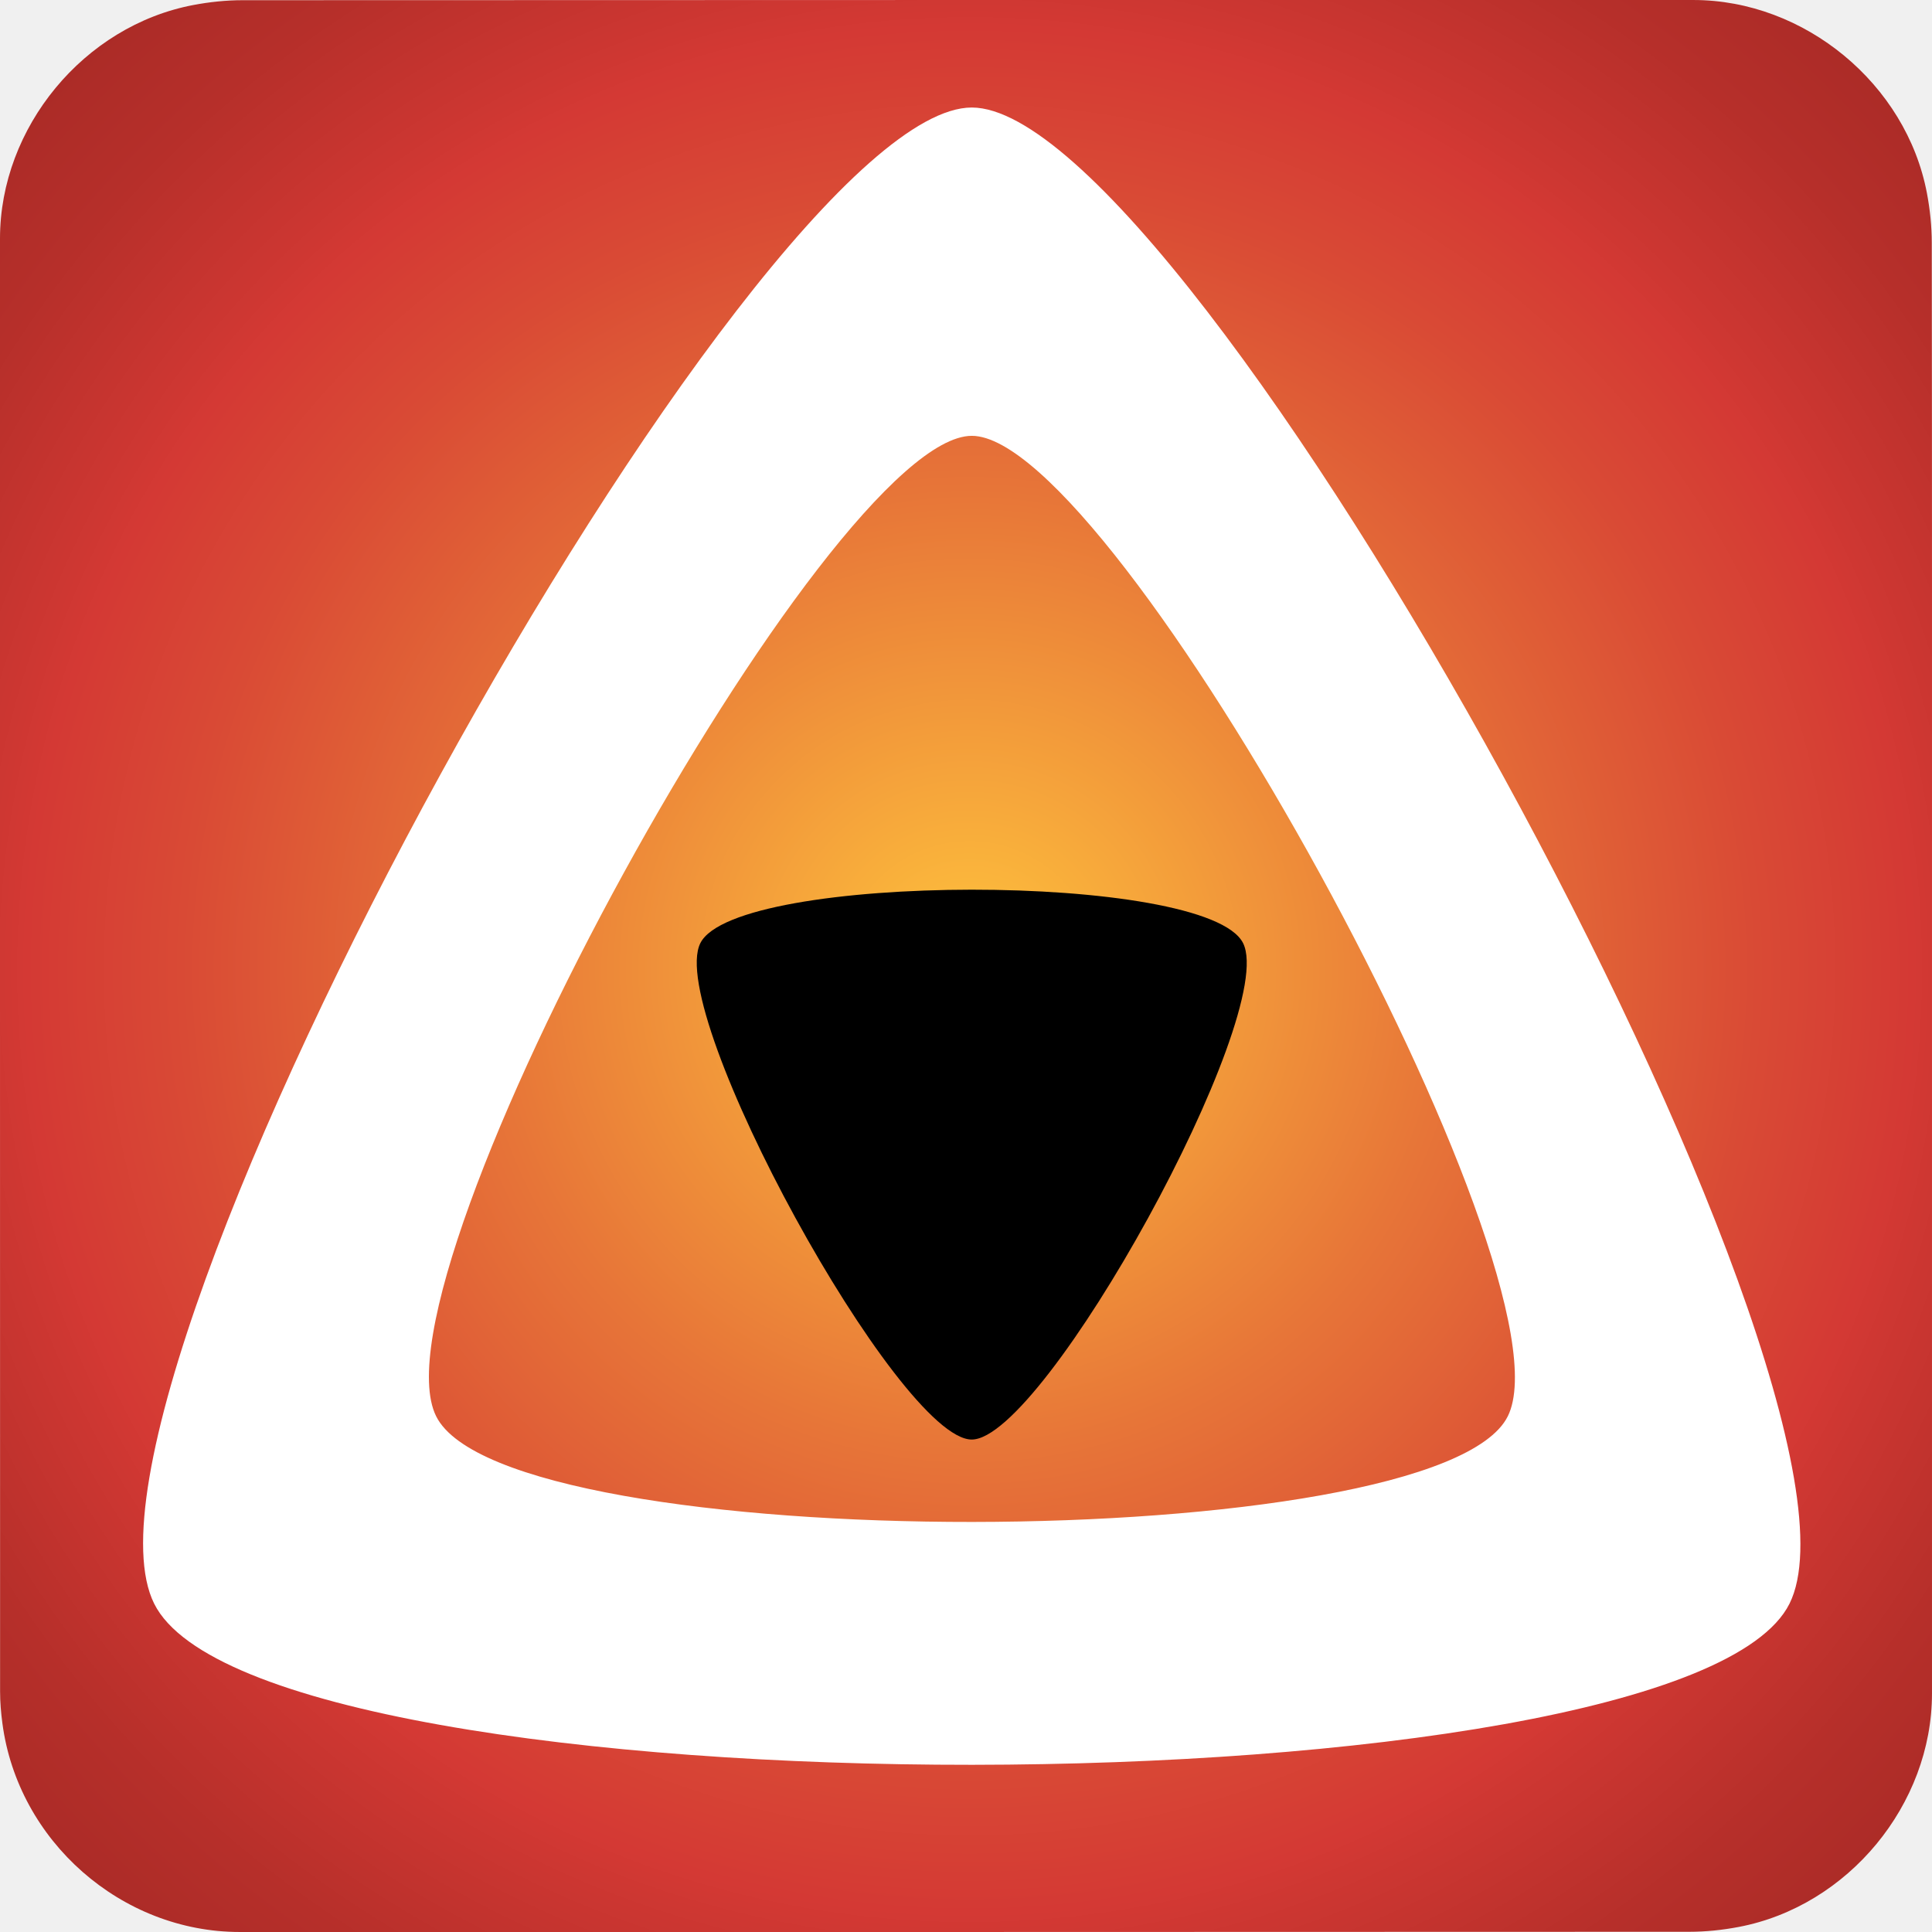
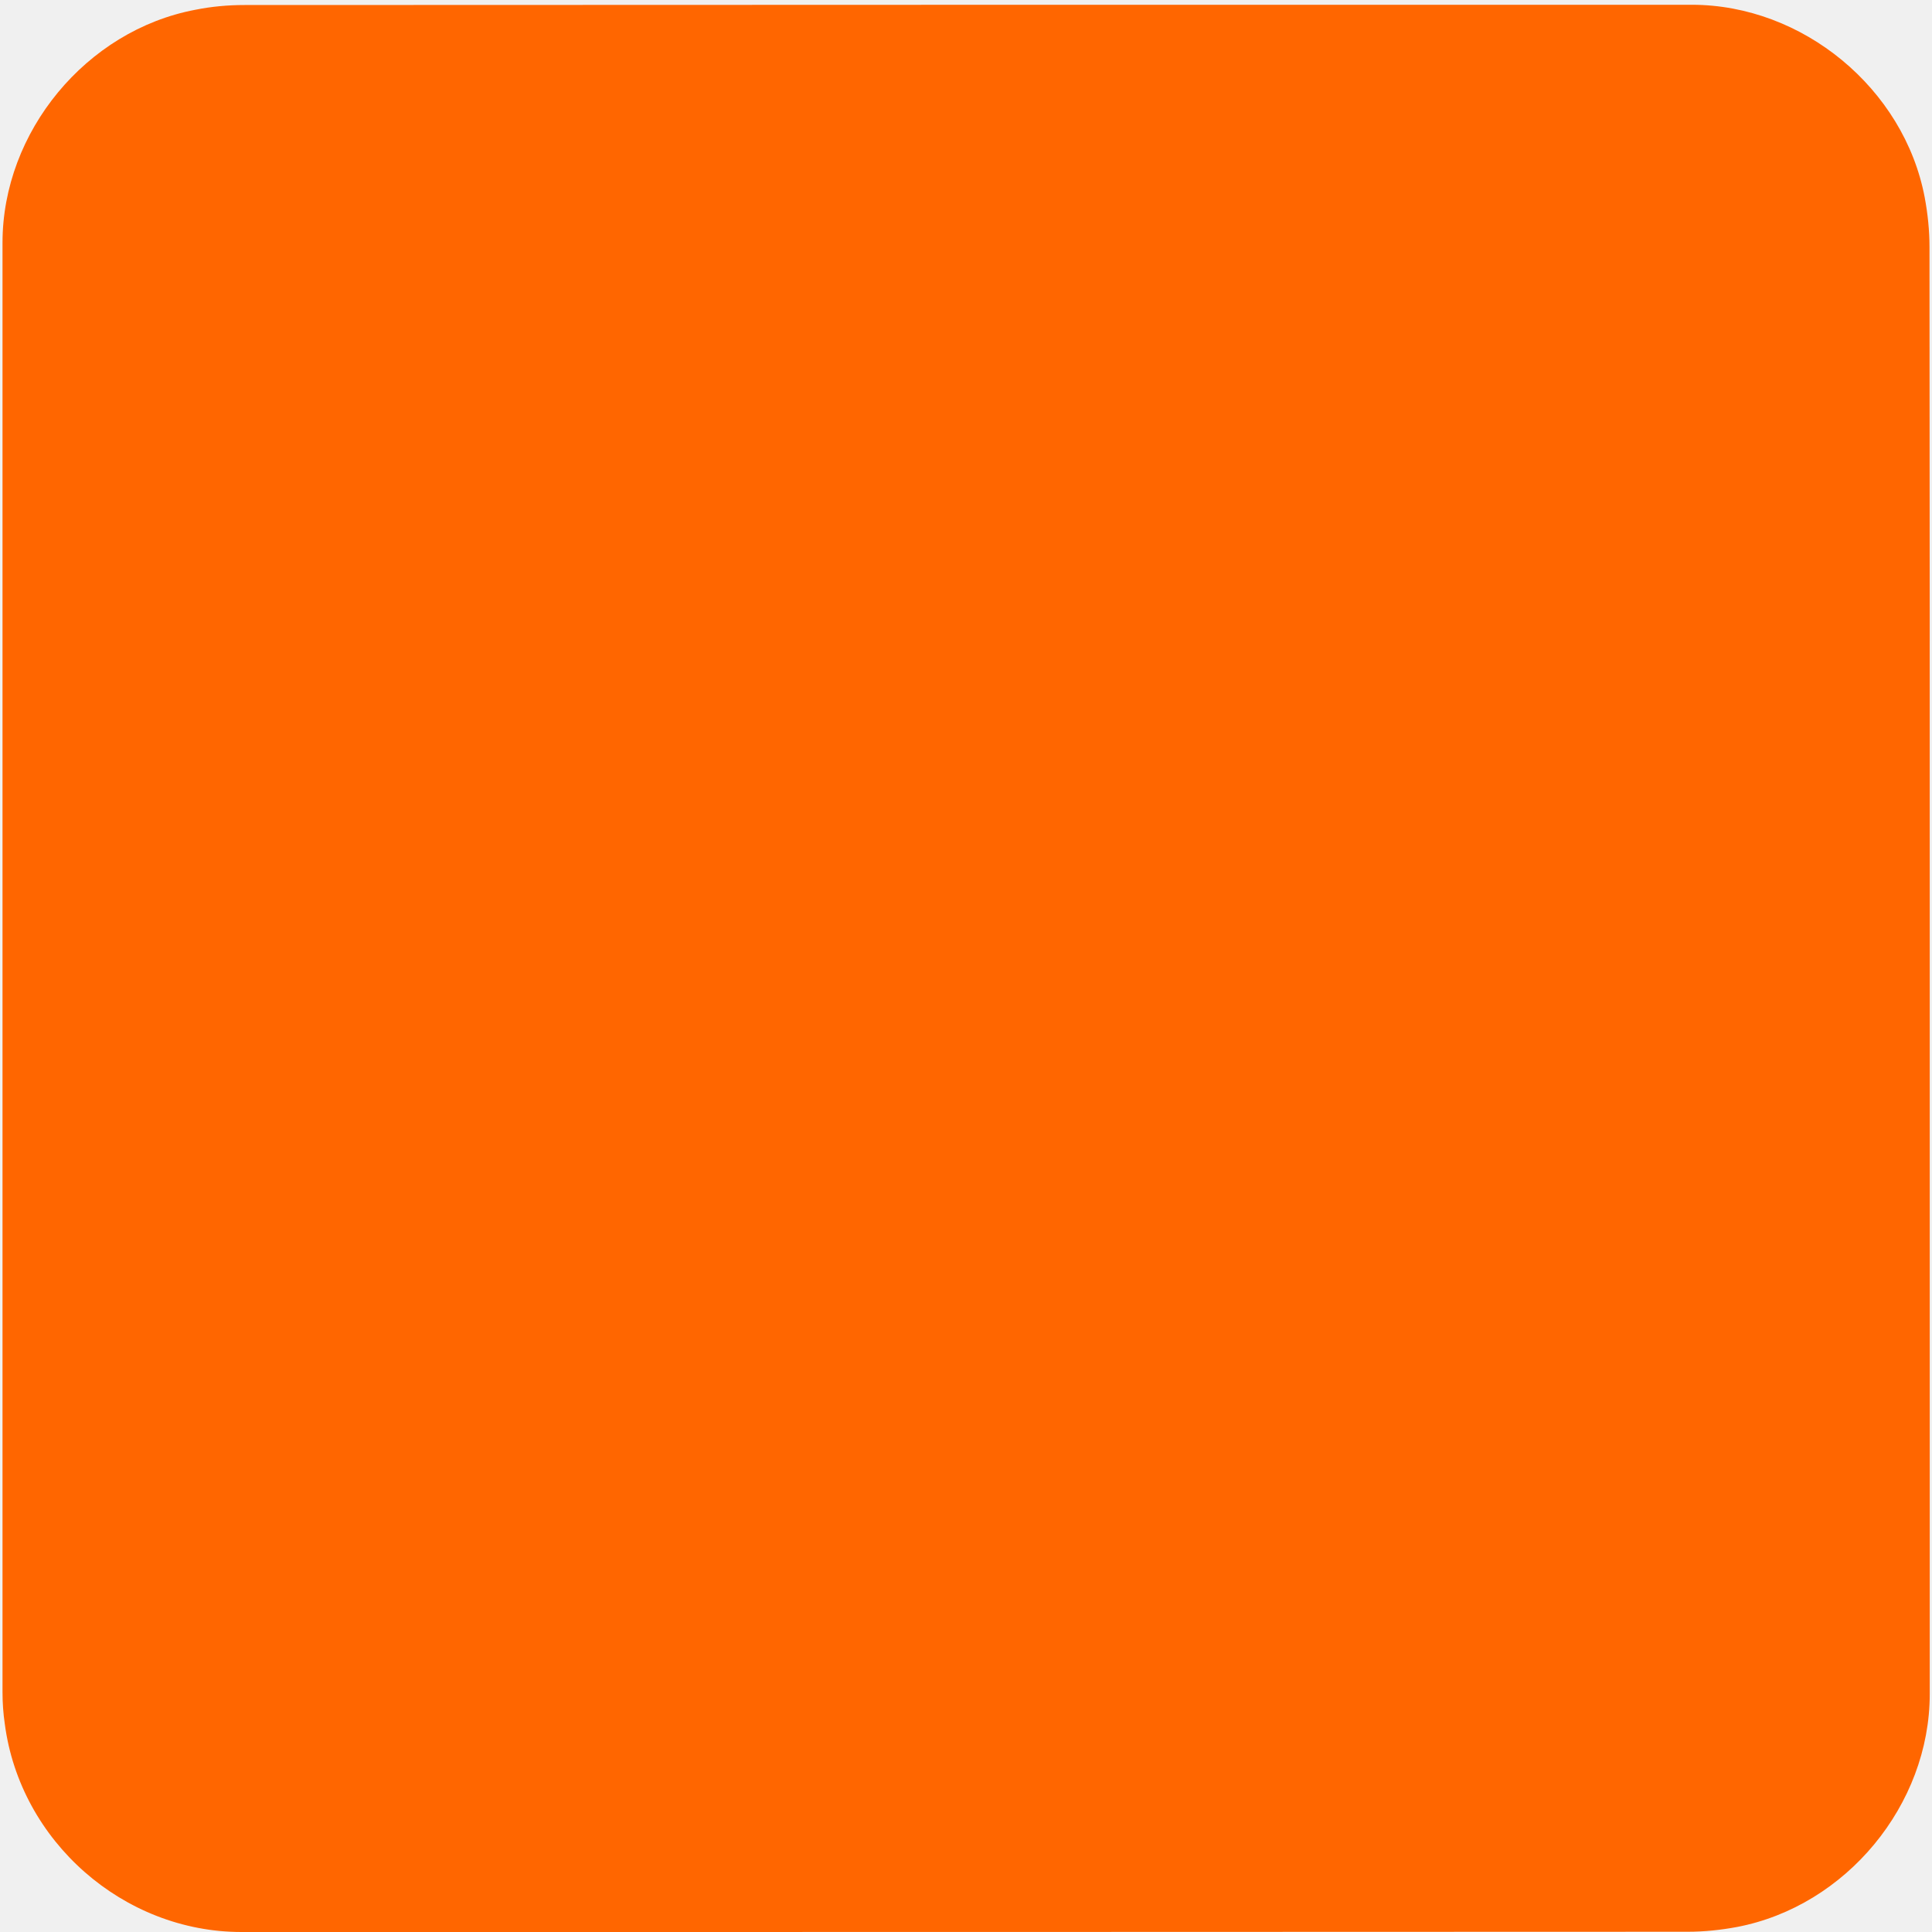
- <svg xmlns="http://www.w3.org/2000/svg" id="ewCpy1t7Qoh1" viewBox="0 0 191.789 191.788" shape-rendering="geometricPrecision" text-rendering="geometricPrecision" width="191.789" height="191.788">
-   <style>
-         
-         #ewCpy1t7Qoh3_tr {animation: ewCpy1t7Qoh3_tr__tr 3000ms linear infinite normal forwards}
- 		
- 		@keyframes ewCpy1t7Qoh3_tr__tr { 0% 
- 		
- 			{transform: translate(96.46696px,108.3058px) rotate(0deg)} 20% 
- 		
- 			{transform: translate(96.46696px,108.3058px) rotate(120deg)} 100% 
- 			
- 			{transform: translate(96.46696px,108.3058px) rotate(120deg)}
- 		}
- 		
- 		
-         
-     </style>
+ <svg xmlns="http://www.w3.org/2000/svg" viewBox="0 0 769 769" overflow="hidden" preserveAspectRatio="xMidYMid meet" id="eaf-cbe1-0">
  <defs>
-     <radialGradient id="eo3z0svo1z33-fill" cx="96.25" cy="96.25" r="147.84" spreadMethod="pad" gradientUnits="userSpaceOnUse">
-       <stop id="eo3z0svo1z33-fill-0" offset="0%" stop-color="rgb(255,196,61)" />
-       <stop id="eo3z0svo1z33-fill-1" offset="3.88%" stop-color="rgb(252,186,60)" />
-       <stop id="eo3z0svo1z33-fill-2" offset="32.36%" stop-color="rgb(231,117,56)" />
-       <stop id="eo3z0svo1z33-fill-3" offset="52.92%" stop-color="rgb(217,74,53)" />
-       <stop id="eo3z0svo1z33-fill-4" offset="63.35%" stop-color="rgb(212,57,52)" />
-       <stop id="eo3z0svo1z33-fill-5" offset="65.79%" stop-color="rgb(206,55,50)" />
-       <stop id="eo3z0svo1z33-fill-6" offset="77.31%" stop-color="rgb(182,47,42)" />
-       <stop id="eo3z0svo1z33-fill-7" offset="88.03%" stop-color="rgb(168,42,38)" />
-       <stop id="eo3z0svo1z33-fill-8" offset="97.1%" stop-color="rgb(163,40,36)" />
-     </radialGradient>
+     <clipPath id="eaf-cbe1-1">
+       <rect x="0" y="0" width="769" height="769" />
+     </clipPath>
+     <linearGradient gradientUnits="userSpaceOnUse" x1="182.068" y1="301.456" x2="729.107" y2="617.291" id="eaf-cbe1-2">
+       <stop stop-color="#aa5cc3" offset="0" />
+       <stop stop-color="#00a4dc" offset="1" />
+     </linearGradient>
+     <linearGradient gradientUnits="userSpaceOnUse" x1="177.866" y1="316.843" x2="724.905" y2="632.678" id="eaf-cbe1-3">
+       <stop stop-color="#aa5cc3" offset="0" />
+       <stop stop-color="#00a4dc" offset="1" />
+     </linearGradient>
+     <style>#eaf-cbe1-0 * {animation: 9000ms linear infinite normal both running;offset-rotate:0deg}@keyframes eaf-cbe1-4{0%,100%{transform:none;offset-path:path("m392.082 1142.523l0 -740.842l0 0l20 34l0 0l482.348 0l0 0l-1014.08 0l511.732 -34l0 0l0 -529.857")}}@keyframes eaf-cbe1-5{0%{offset-distance:0%;animation-timing-function:ease-in-out}12.22%{offset-distance:22.318%}33.33%{offset-distance:22.318%;animation-timing-function:ease-in-out}41.86%{offset-distance:23.507%}47.41%{offset-distance:23.507%;animation-timing-function:ease-in-out}52.59%{offset-distance:38.038%}53.7%{offset-distance:38.038%;animation-timing-function:ease-in-out}55.92%{offset-distance:68.588%;animation-timing-function:ease-in-out}64.81%{offset-distance:84.038%}87.78%{offset-distance:84.038%;animation-timing-function:ease-in-out}98.16%,100%{offset-distance:100%}}@keyframes eaf-cbe1-6{0%{transform:rotate(0)}33.33%{transform:rotate(0);animation-timing-function:ease-in-out}41.86%{transform:rotate(90deg)}55.92%{transform:rotate(90deg);animation-timing-function:ease-in-out}64.81%,100%{transform:rotate(0)}}@keyframes eaf-cbe1-7{0%,100%{transform:translate(-392.0818px,-401.6813px)}}@keyframes eaf-cbe1-8{0%{opacity:1}52.59%{opacity:1}53.33%{opacity:0}55.56%{opacity:0}55.92%,100%{opacity:1}}@keyframes eaf-cbe1-9{0%,100%{transform:none;offset-path:path("m392.065 1118.224l0 0l0 -740.842l0 0l0 -725.957")}}@keyframes eaf-cbe1-10{0%{offset-distance:0%}3.33%{offset-distance:0%;animation-timing-function:linear(0 0%,0.43 9%,0.75 18%,0.97 27%,1.12 37%,1.18 46%,1.19 56%,1.15 66%,1.03 89%,1 100%)}15.56%{offset-distance:50.507%}89.26%{offset-distance:50.507%;animation-timing-function:ease-in-out}100%{offset-distance:100%}}@keyframes eaf-cbe1-11{0%,100%{transform:translate(-392.0645px,-377.3815px)}}</style>
  </defs>
-   <g id="eo3z0svo1z32">
-     <path id="eo3z0svo1z33" d="M191.788,95.915c0,24.064.001,48.129-0,72.193-0,11.03-8.319,21.113-19.184,23.179-1.607.306-3.266.48-4.901.481-47.967.025-95.935.021-143.902.02-11.758,0-22.023-9.02-23.564-20.722-.136-1.032-.228-2.08-.228-3.12-.011-48.088-.01-96.177-.009-144.265C0.001,12.649,8.323,2.562,19.183,0.5c1.607-.305,3.266-.479,4.901-.48c48.008-.025,96.015-.02,144.023-.019c11.032 0,21.131,8.333,23.18,19.183.304,1.608.478,3.266.48,4.901.03,23.943.021,47.887.021,71.83Z" fill="url(#eo3z0svo1z33-fill)" />
+   <g clip-path="url('#eaf-cbe1-1')" style="isolation: isolate;">
+     <g>
+       <path fill="#ff6600" d="m768.1 385.5c0 96.2 0 192.5 0 288.8c0 44.1 -33.3 84.4 -76.7 92.7c-6.4 1.2 -13.1 1.9 -19.6 1.9c-191.9 0.1 -383.8 0.1 -575.7 0.1c-47 0 -88.1 -36.1 -94.2 -82.9c-0.6 -4.1 -0.9 -8.3 -0.9 -12.5c0 -192.4 0 -384.7 0 -577c0 -44.1 33.3 -84.5 76.7 -92.7c6.4 -1.3 13 -1.9 19.6 -1.9c192 -0.1 384.1 -0.1 576.1 -0.1c44.1 0 84.5 33.3 92.7 76.7c1.2 6.4 1.9 13.1 1.9 19.6c0.1 95.8 0.1 191.6 0.1 287.3z" />
+       <path fill="url('#eaf-cbe1-2')" d="m284.1 489.9c14.2 28.5 202 28.2 216 0c14.1 -28.2 -79 -197.6 -108 -197.7c-29 0.1 -122.3 169.2 -108 197.7z" transform="translate(0 740.8421)" style="animation-name: eaf-cbe1-4, eaf-cbe1-5, eaf-cbe1-6, eaf-cbe1-7, eaf-cbe1-8; animation-composition: replace, add, add, add, replace;" />
+       <path fill="url('#eaf-cbe1-3')" d="m66.6 643.1c42.9 86 608.6 85.1 651 0c42.4 -85.1 -238.1 -595.6 -325.4 -595.6c-87.4 0 -368.4 509.5 -325.6 595.6l0 0zm112.3 -74.7c-28.1 -56.4 156.1 -390.2 213.3 -390.2c57.2 0 241.1 334.5 213.3 390.2c-27.8 55.8 -398.5 56.4 -426.6 0z" transform="translate(0 740.842)" style="animation-name: eaf-cbe1-9, eaf-cbe1-10, eaf-cbe1-11; animation-composition: replace, add, add;" />
+     </g>
  </g>
-   <g id="ewCpy1t7Qoh3_tr" transform="translate(96.46696,108.3058) rotate(180)">
-     <path d="M96.471,73.709c-7.214,0-30.469,42.175-26.94,49.274c3.537,7.115,50.385,7.042,53.881,0c3.496-7.025-19.693-49.274-26.94-49.274Z" transform="translate(-96.46695,-108.3058)" fill="#000" />
-   </g>
-   <path d="M96.471,10.673c-21.774,0-91.844,127.06-81.167,148.521c10.677,21.454,151.771,21.207,162.341,0c10.57-21.215-59.392-148.521-81.183-148.521h.008 0Zm53.206,129.922c-6.926,13.902-99.371,14.067-106.379,0C36.305,126.529,82.223,43.265,96.471,43.265s60.133,83.404,53.206,97.331Z" fill="#FFF" />
</svg>
